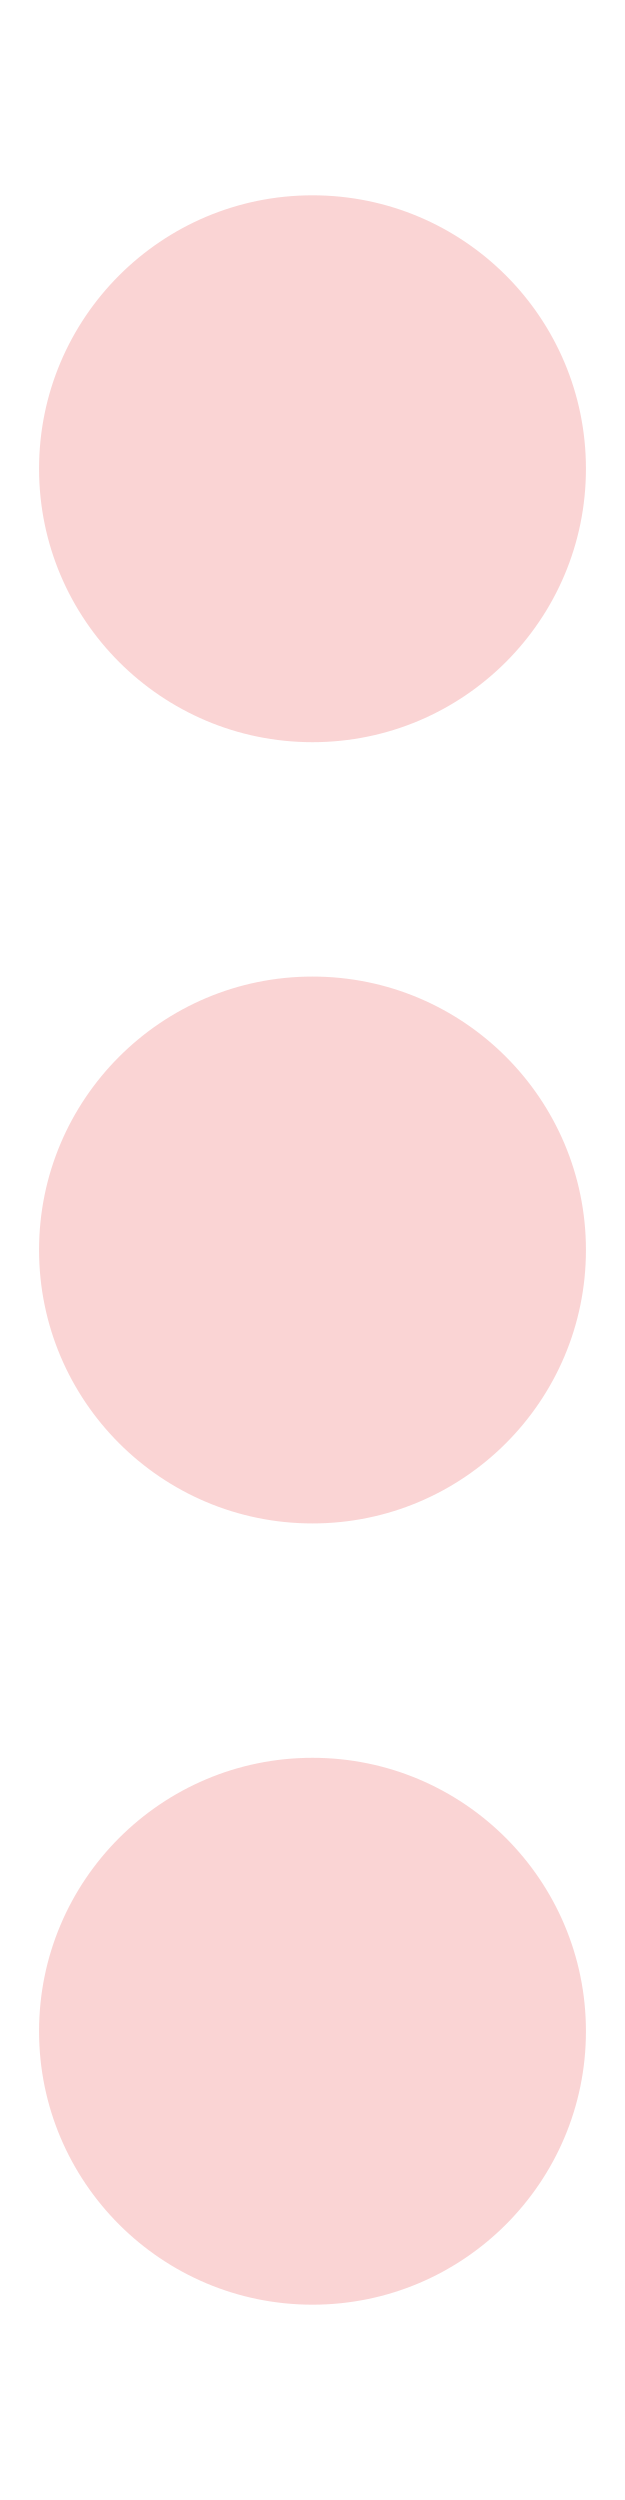
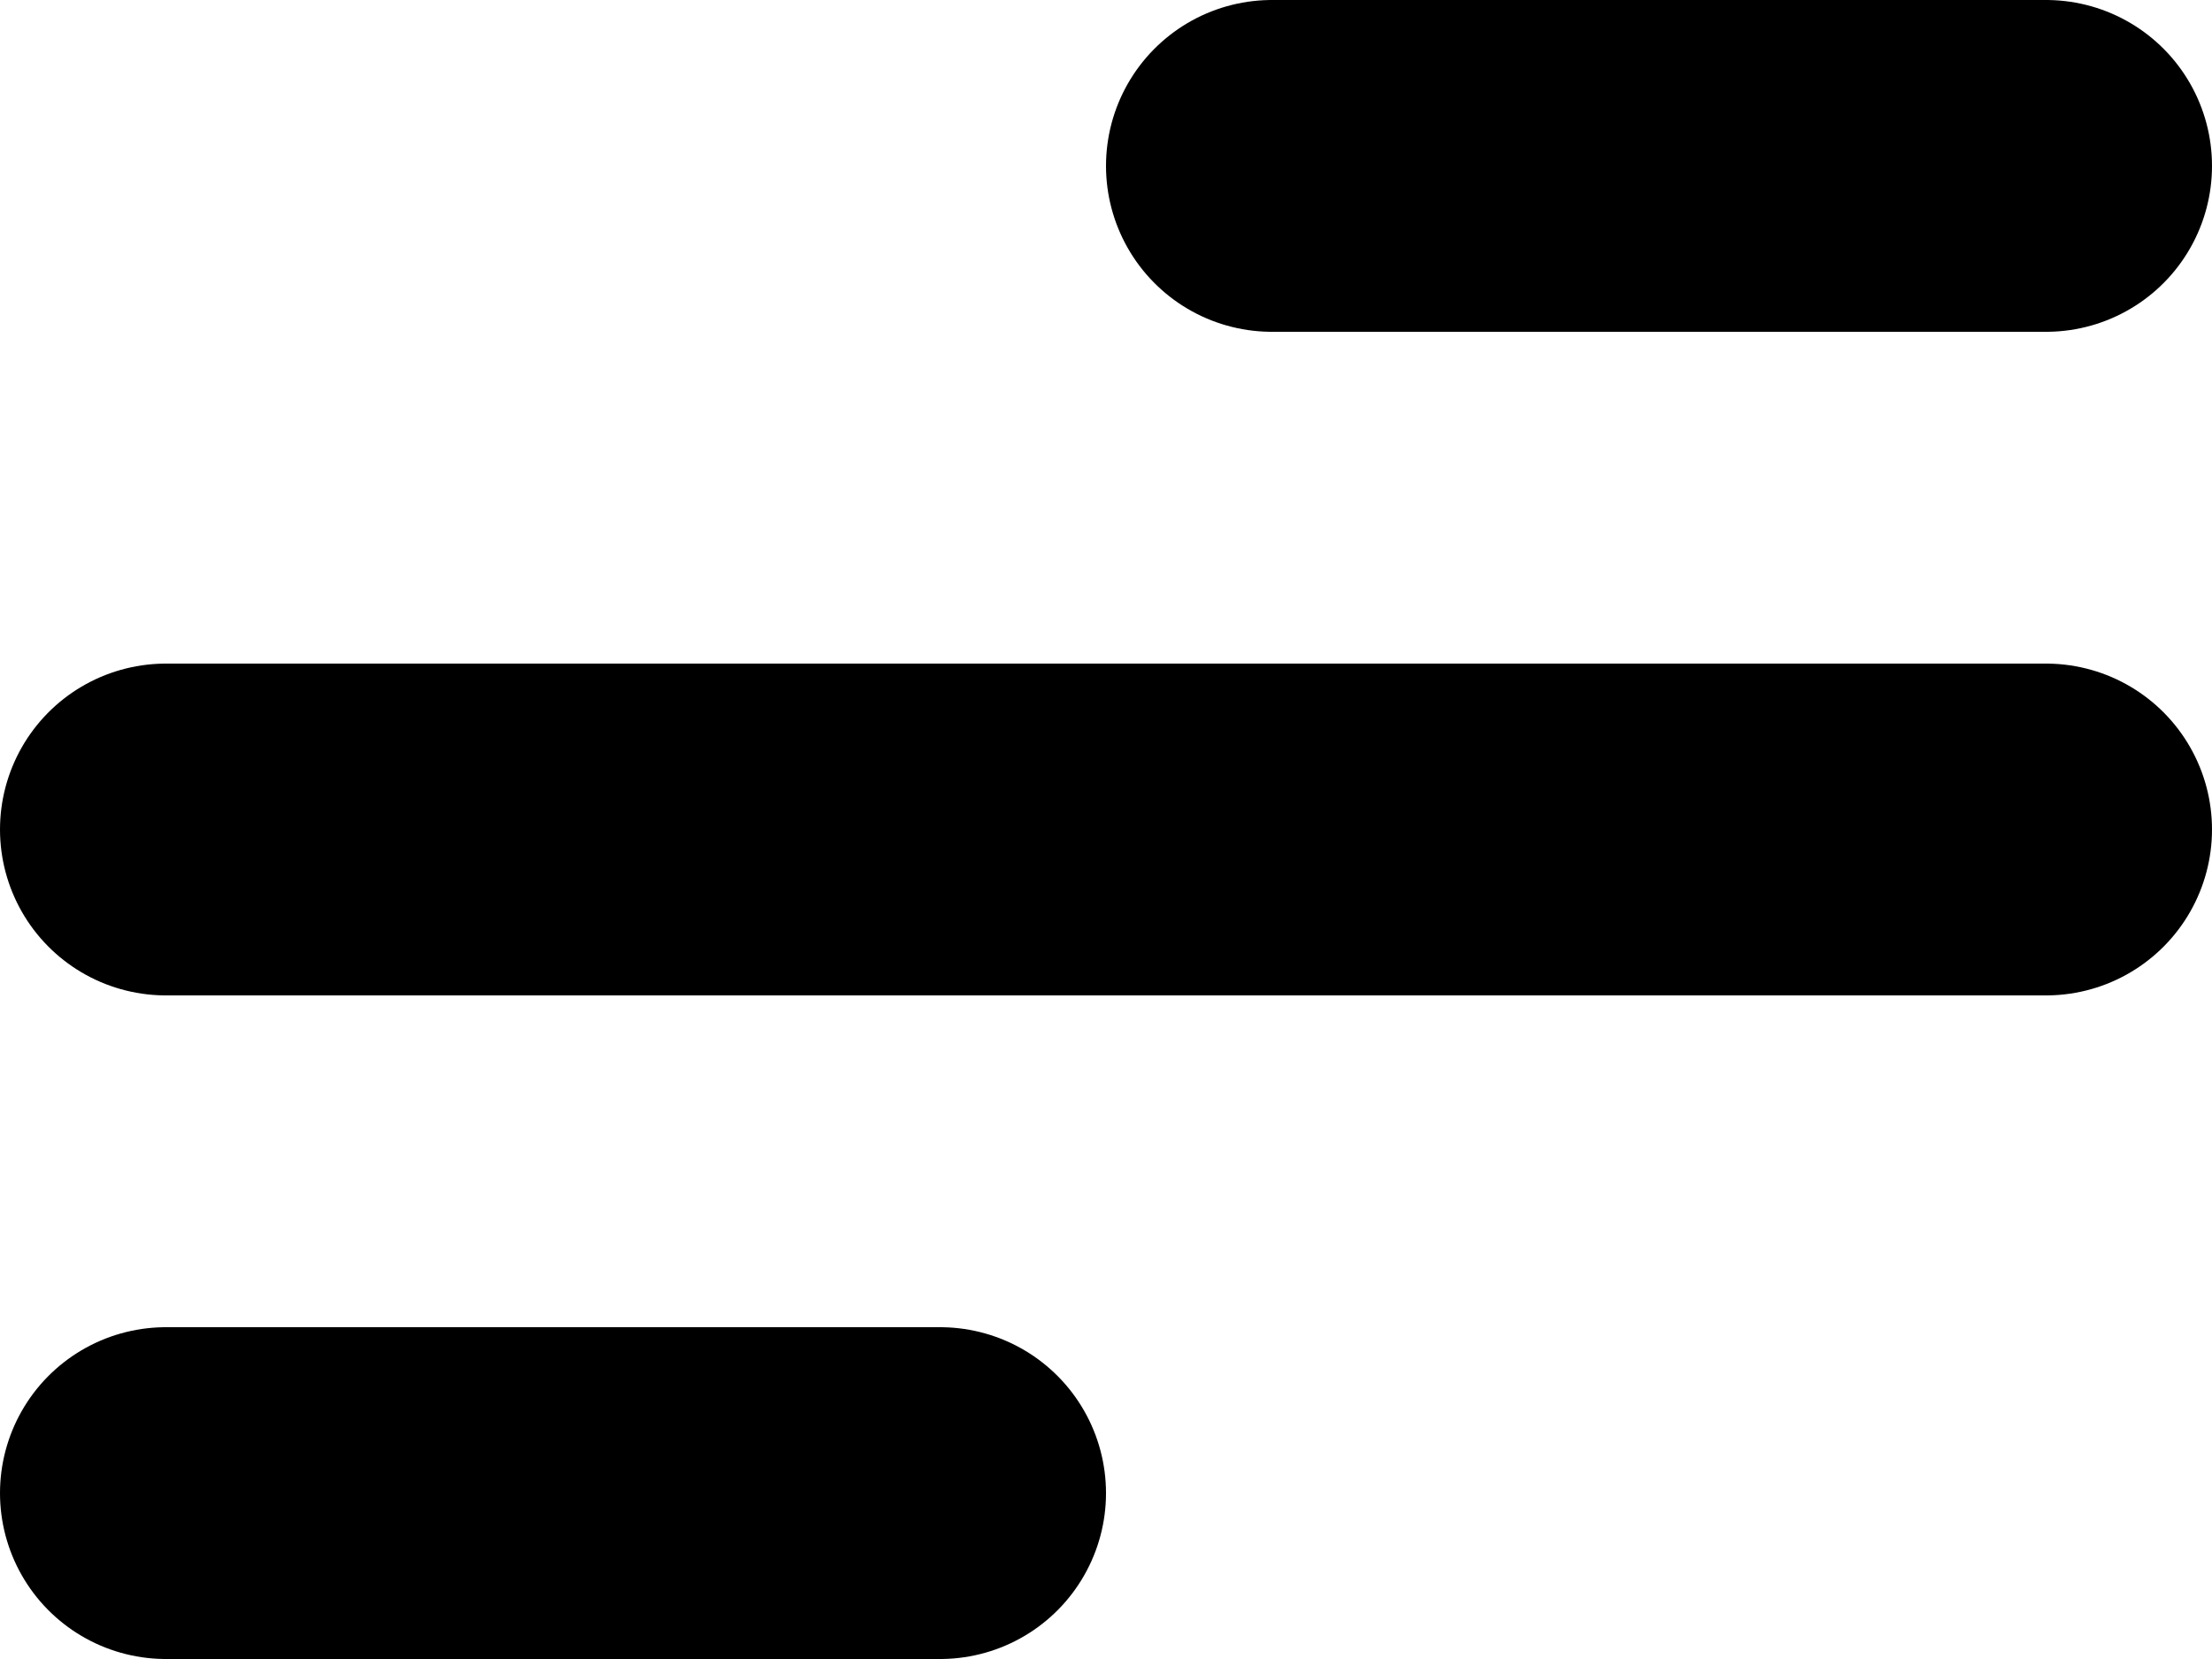
- <svg xmlns="http://www.w3.org/2000/svg" fill="#FAD4D4" viewBox="0 0 128 512">
-   <path d="M64 360C94.93 360 120 385.1 120 416C120 446.9 94.93 472 64 472C33.07 472 8 446.9 8 416C8 385.1 33.07 360 64 360zM64 200C94.93 200 120 225.1 120 256C120 286.9 94.93 312 64 312C33.07 312 8 286.9 8 256C8 225.1 33.07 200 64 200zM64 152C33.07 152 8 126.9 8 96C8 65.07 33.07 40 64 40C94.93 40 120 65.07 120 96C120 126.9 94.93 152 64 152z" />
+ <svg xmlns="http://www.w3.org/2000/svg" width="20" height="15" viewBox="0 0 20 15" fill="none">
+   <line x1="11.5" y1="1.5" x2="18.5" y2="1.5" stroke="black" stroke-width="3" stroke-linecap="round" />
+   <line x1="1.5" y1="13.5" x2="8.5" y2="13.5" stroke="black" stroke-width="3" stroke-linecap="round" />
+   <line x1="1.5" y1="7.5" x2="18.5" y2="7.5" stroke="black" stroke-width="3" stroke-linecap="round" />
</svg>
